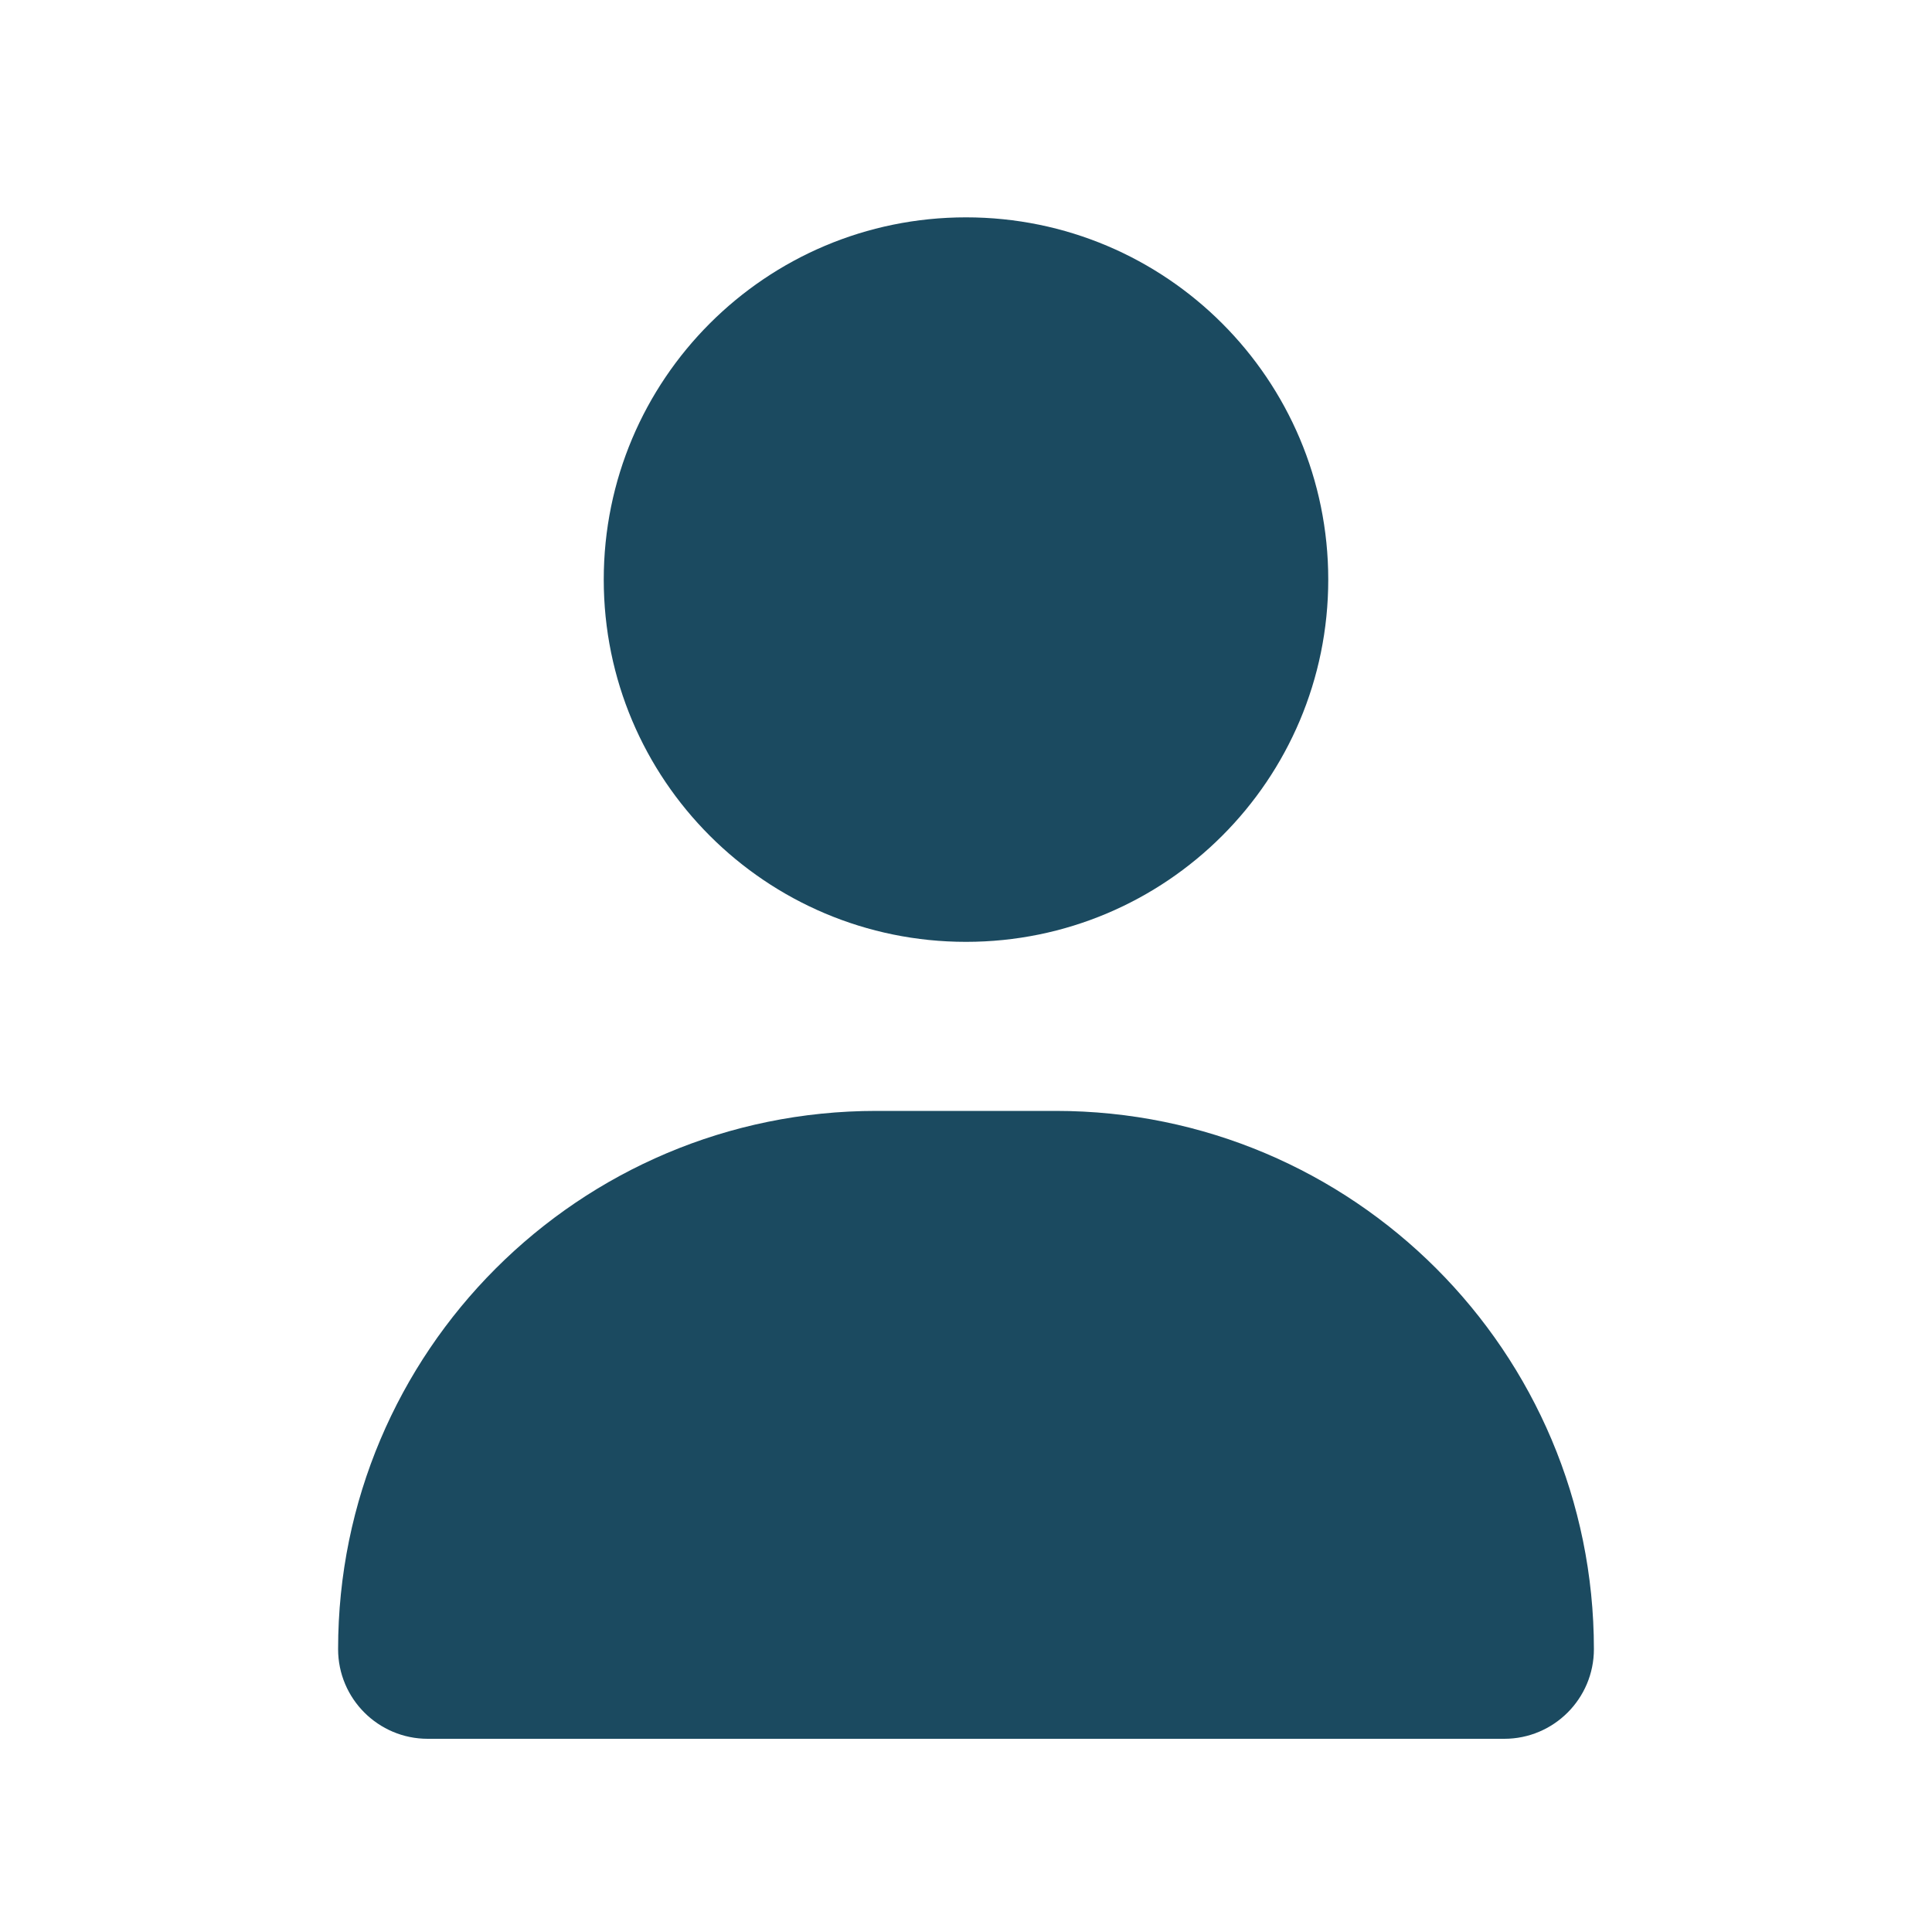
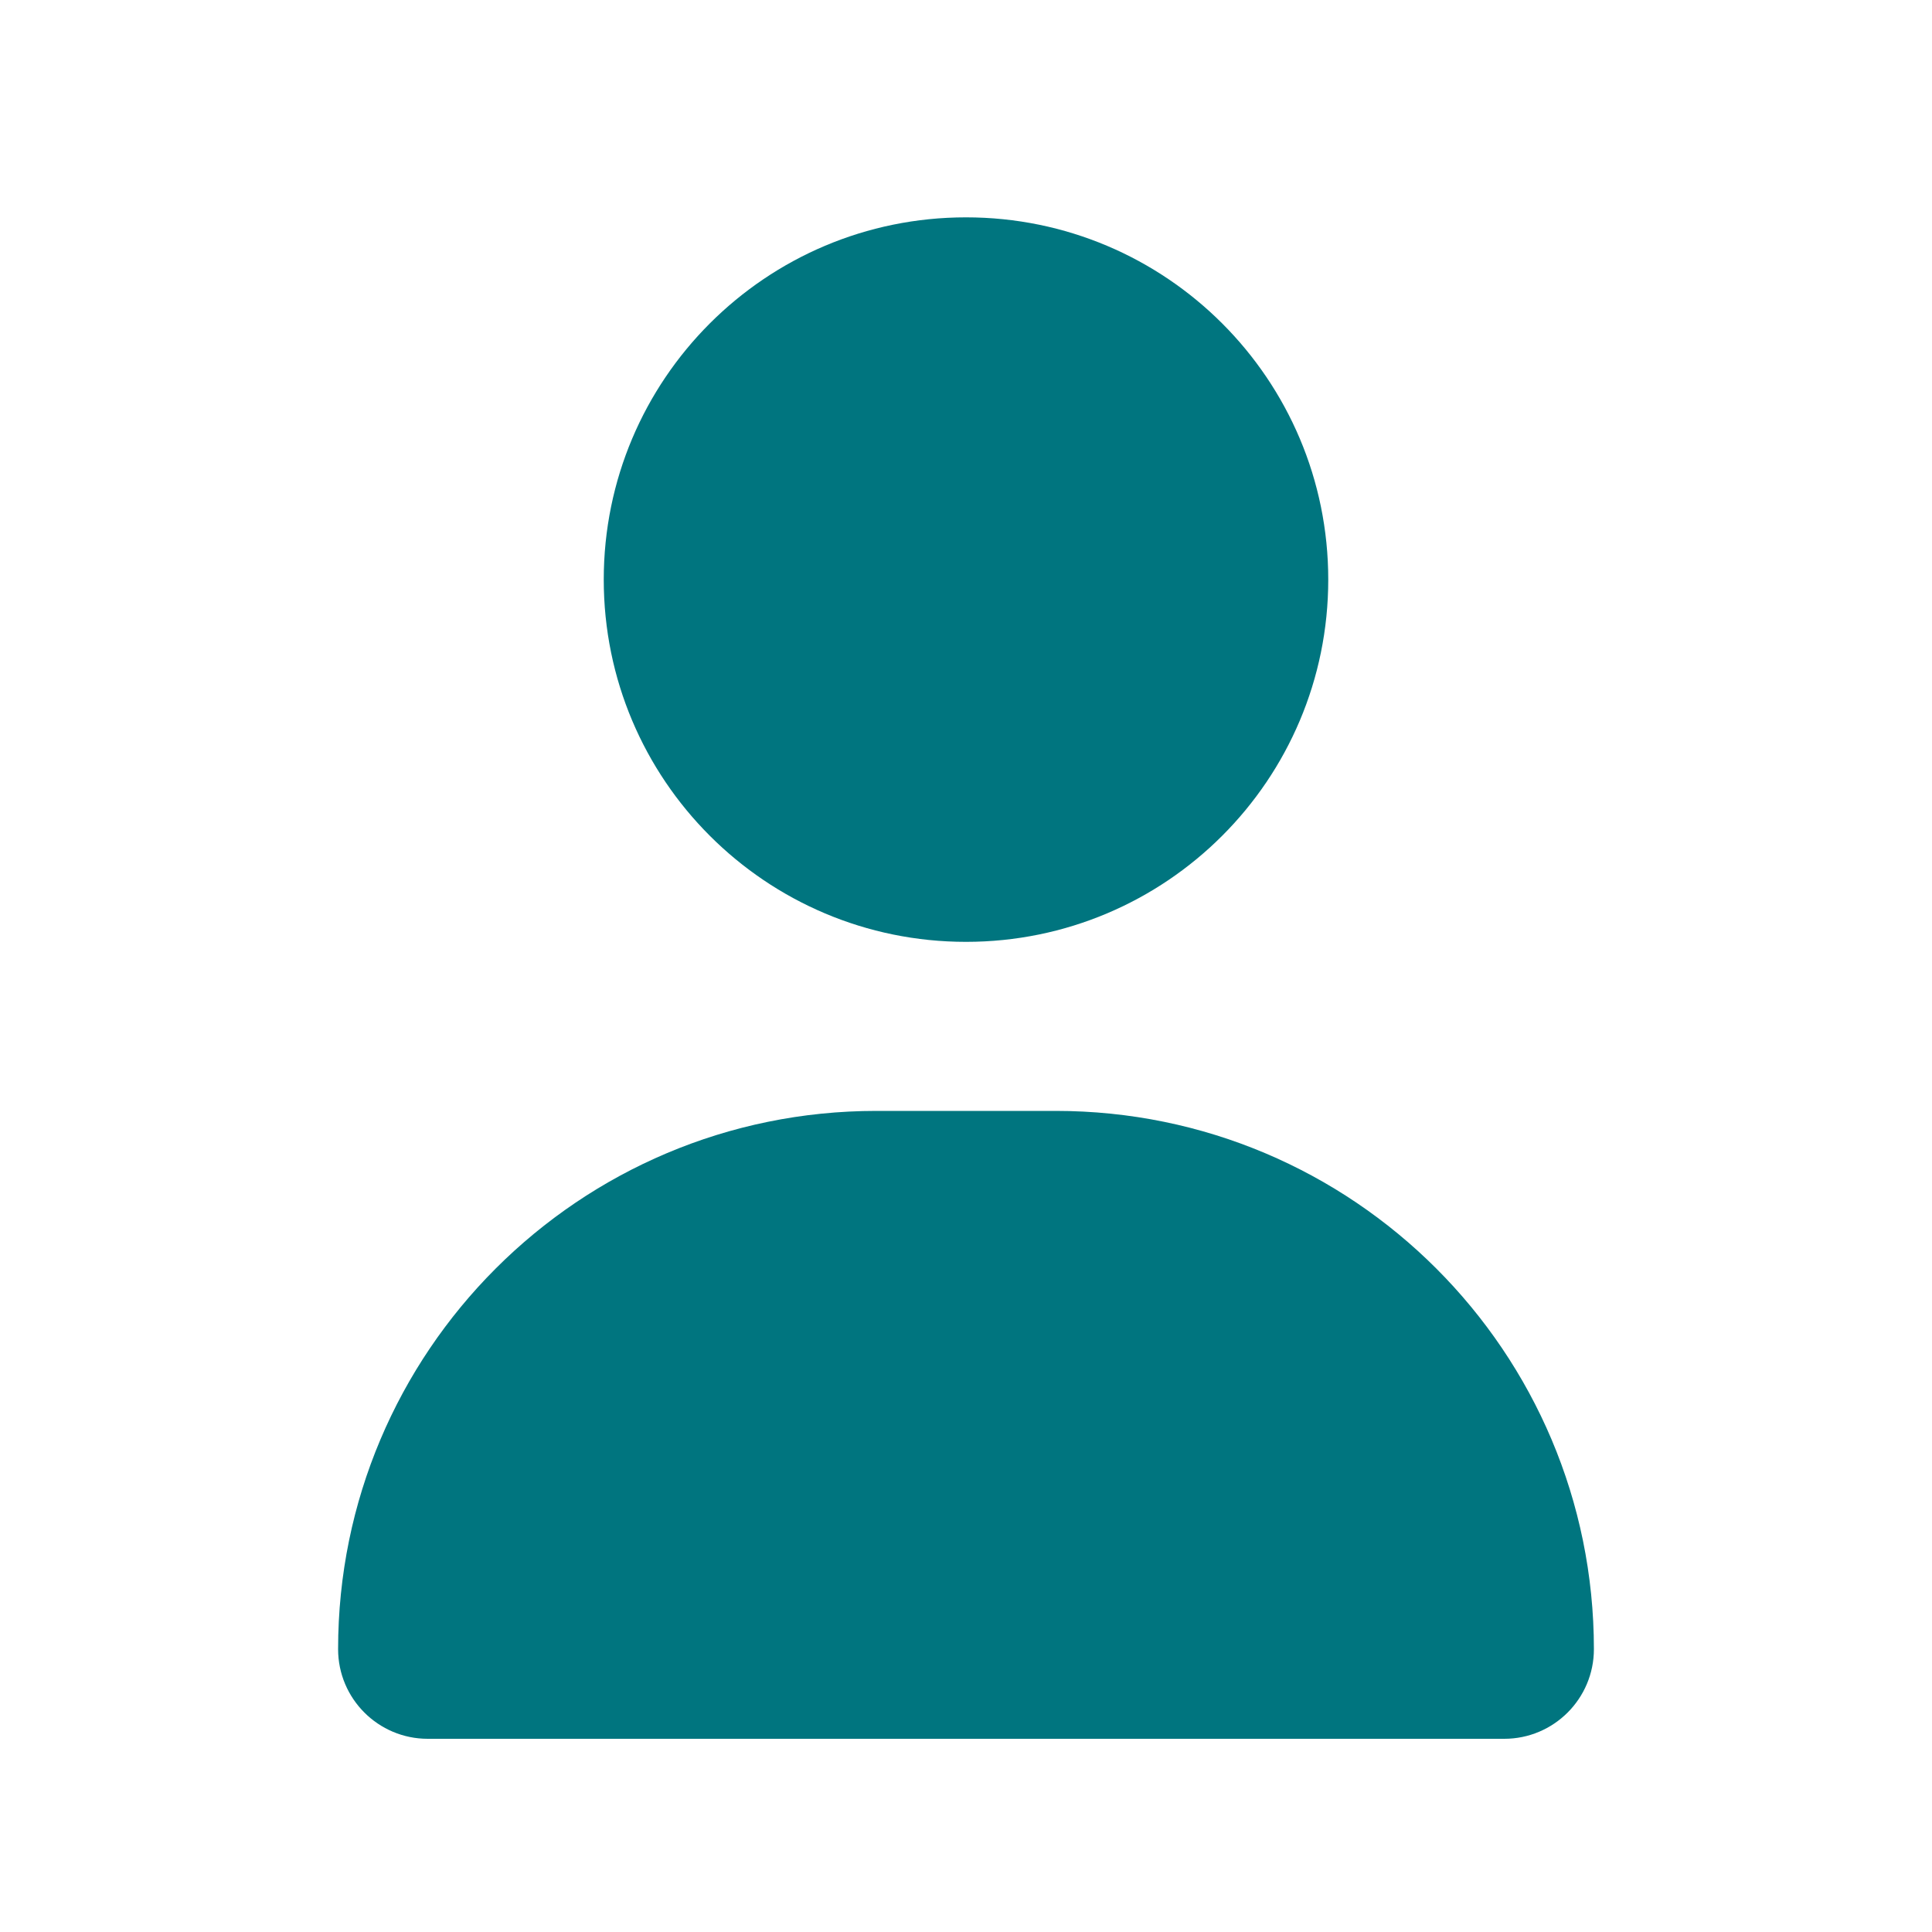
<svg xmlns="http://www.w3.org/2000/svg" viewBox="0 0 640 640">
-   <path fill="#1B4A60" d="M320 312C386.3 312 440 258.3 440 192C440 125.7 386.3 72 320 72C253.7 72 200 125.7 200 192C200 258.3 253.7 312 320 312zM290.3 368C191.8 368 112 447.8 112 546.3C112 562.7 125.3 576 141.7 576L498.3 576C514.7 576 528 562.7 528 546.3C528 447.8 448.2 368 349.7 368L290.3 368z" />
+   <path fill="#00757f" d="M320 312C386.3 312 440 258.3 440 192C440 125.7 386.3 72 320 72C253.7 72 200 125.7 200 192C200 258.3 253.7 312 320 312zM290.3 368C191.8 368 112 447.8 112 546.3C112 562.7 125.3 576 141.7 576L498.3 576C514.7 576 528 562.7 528 546.3C528 447.8 448.2 368 349.7 368L290.3 368z" />
</svg>
